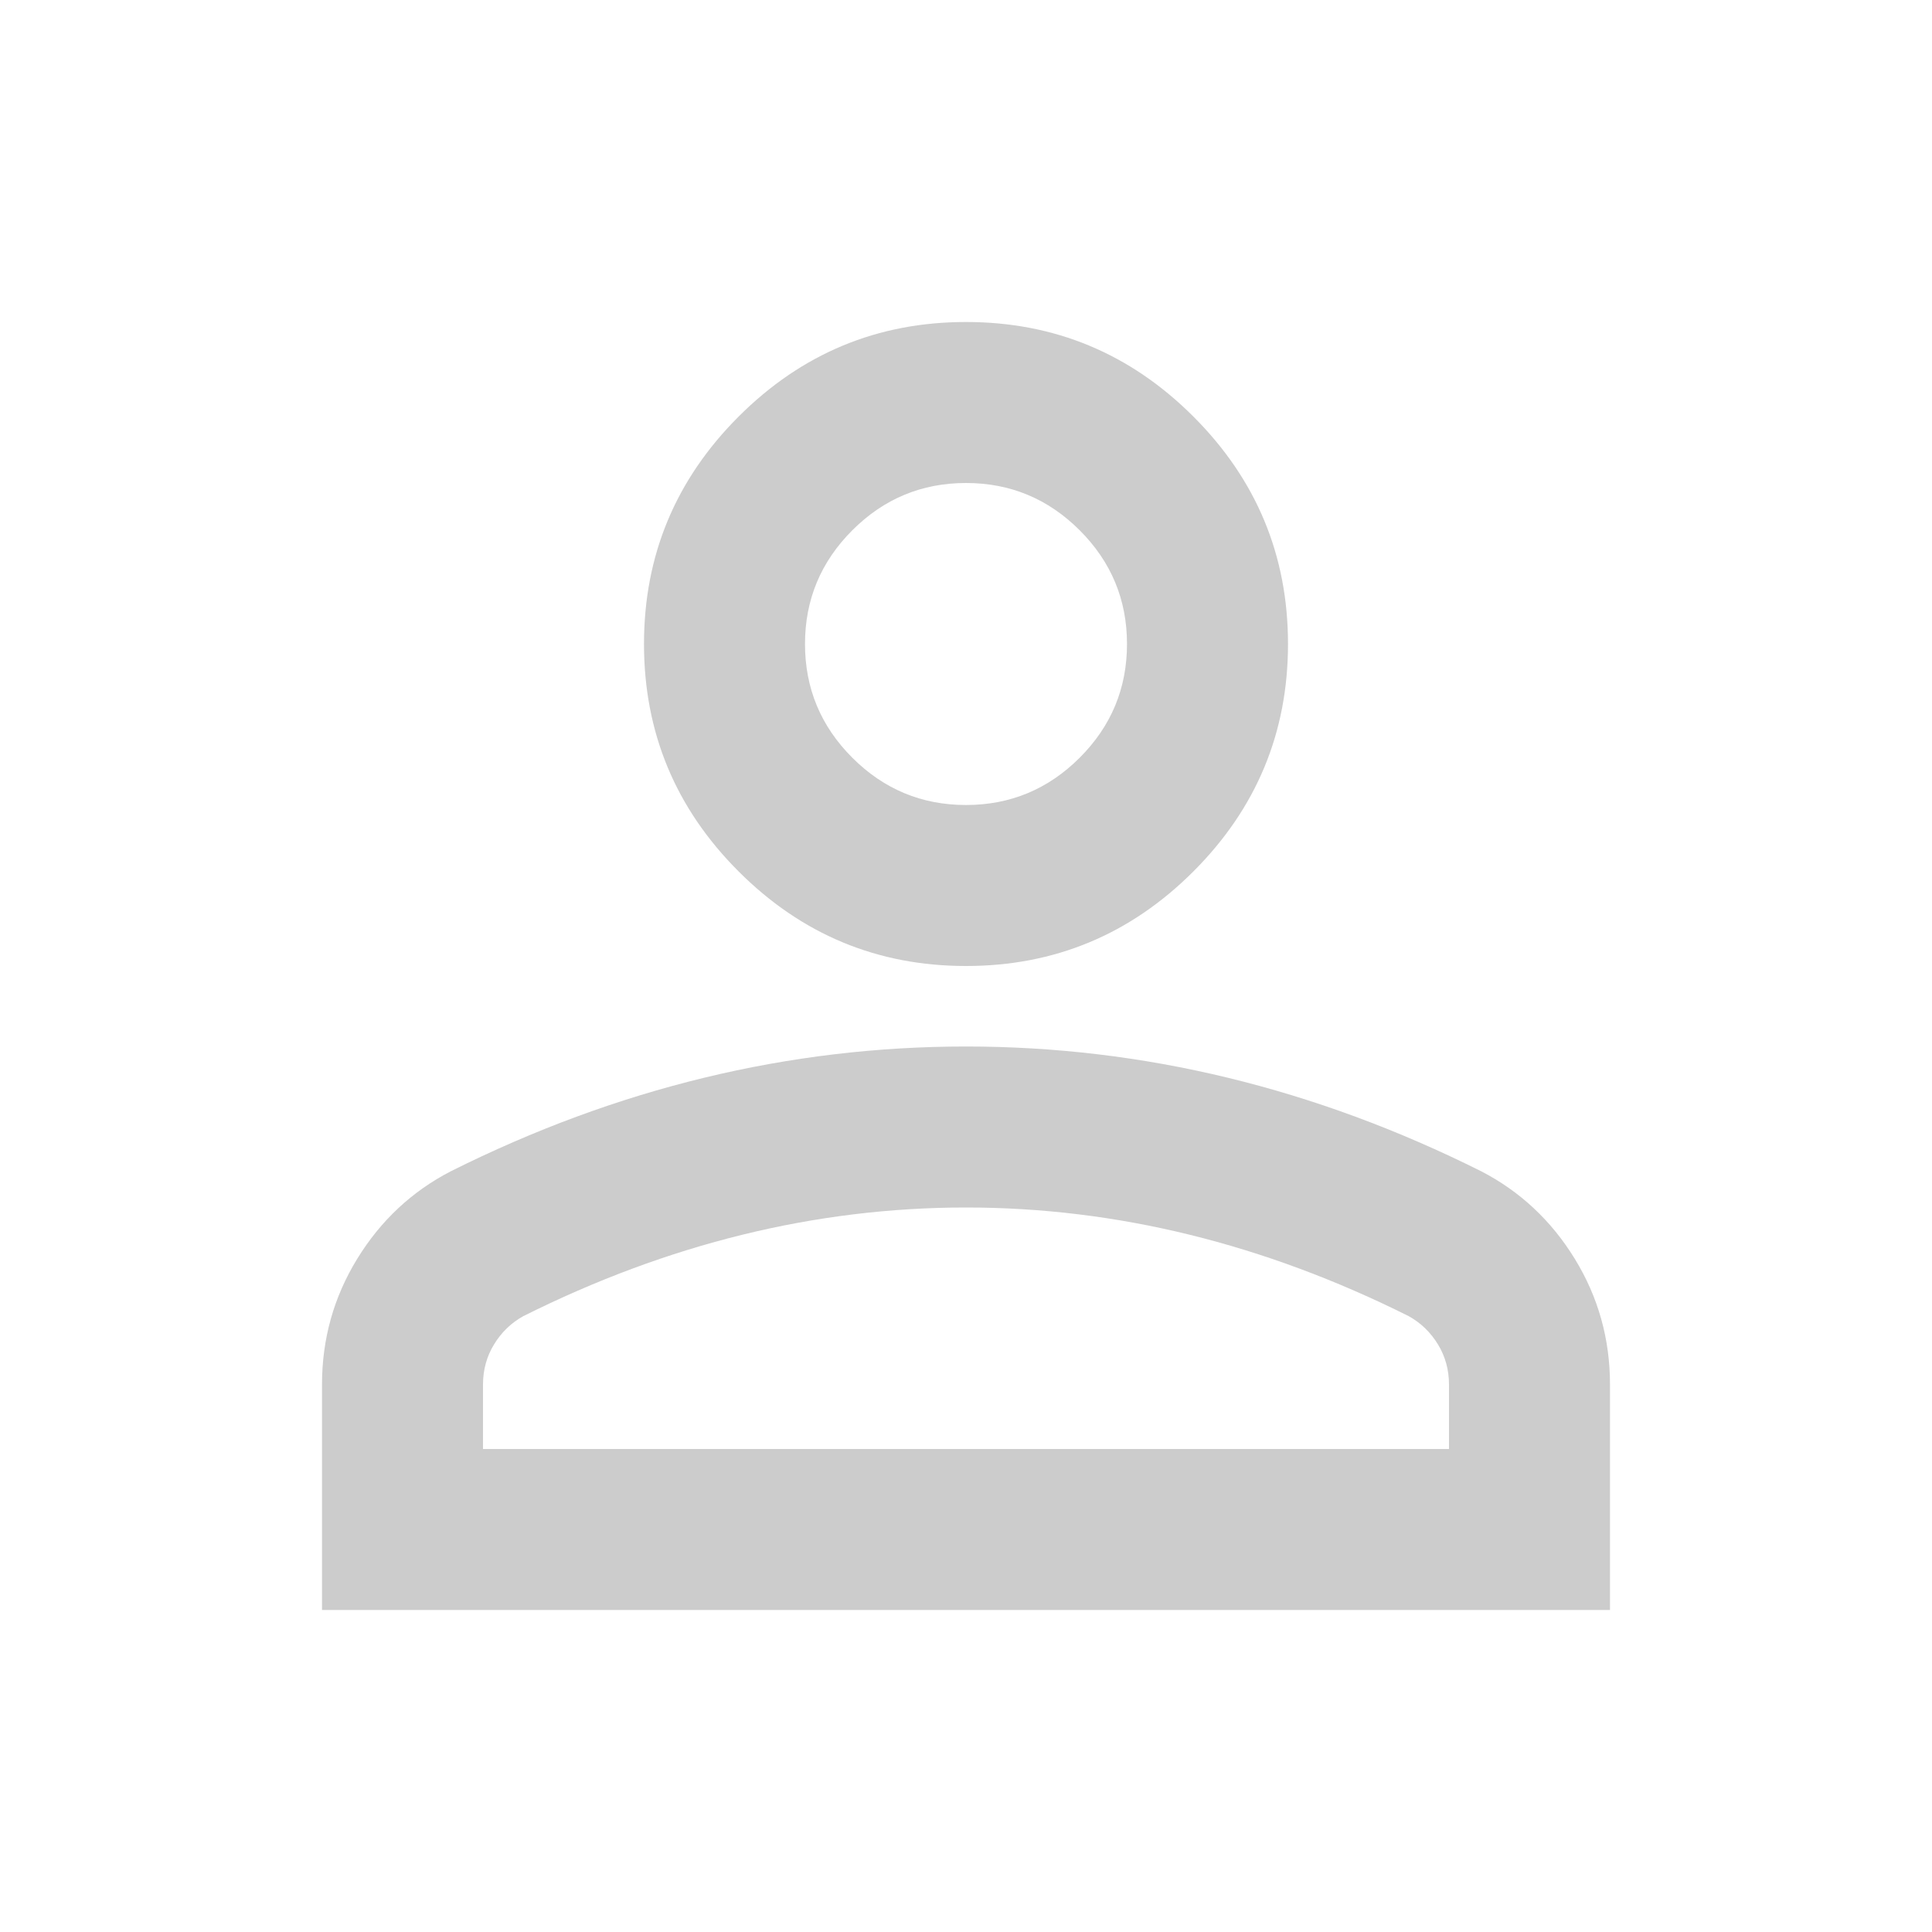
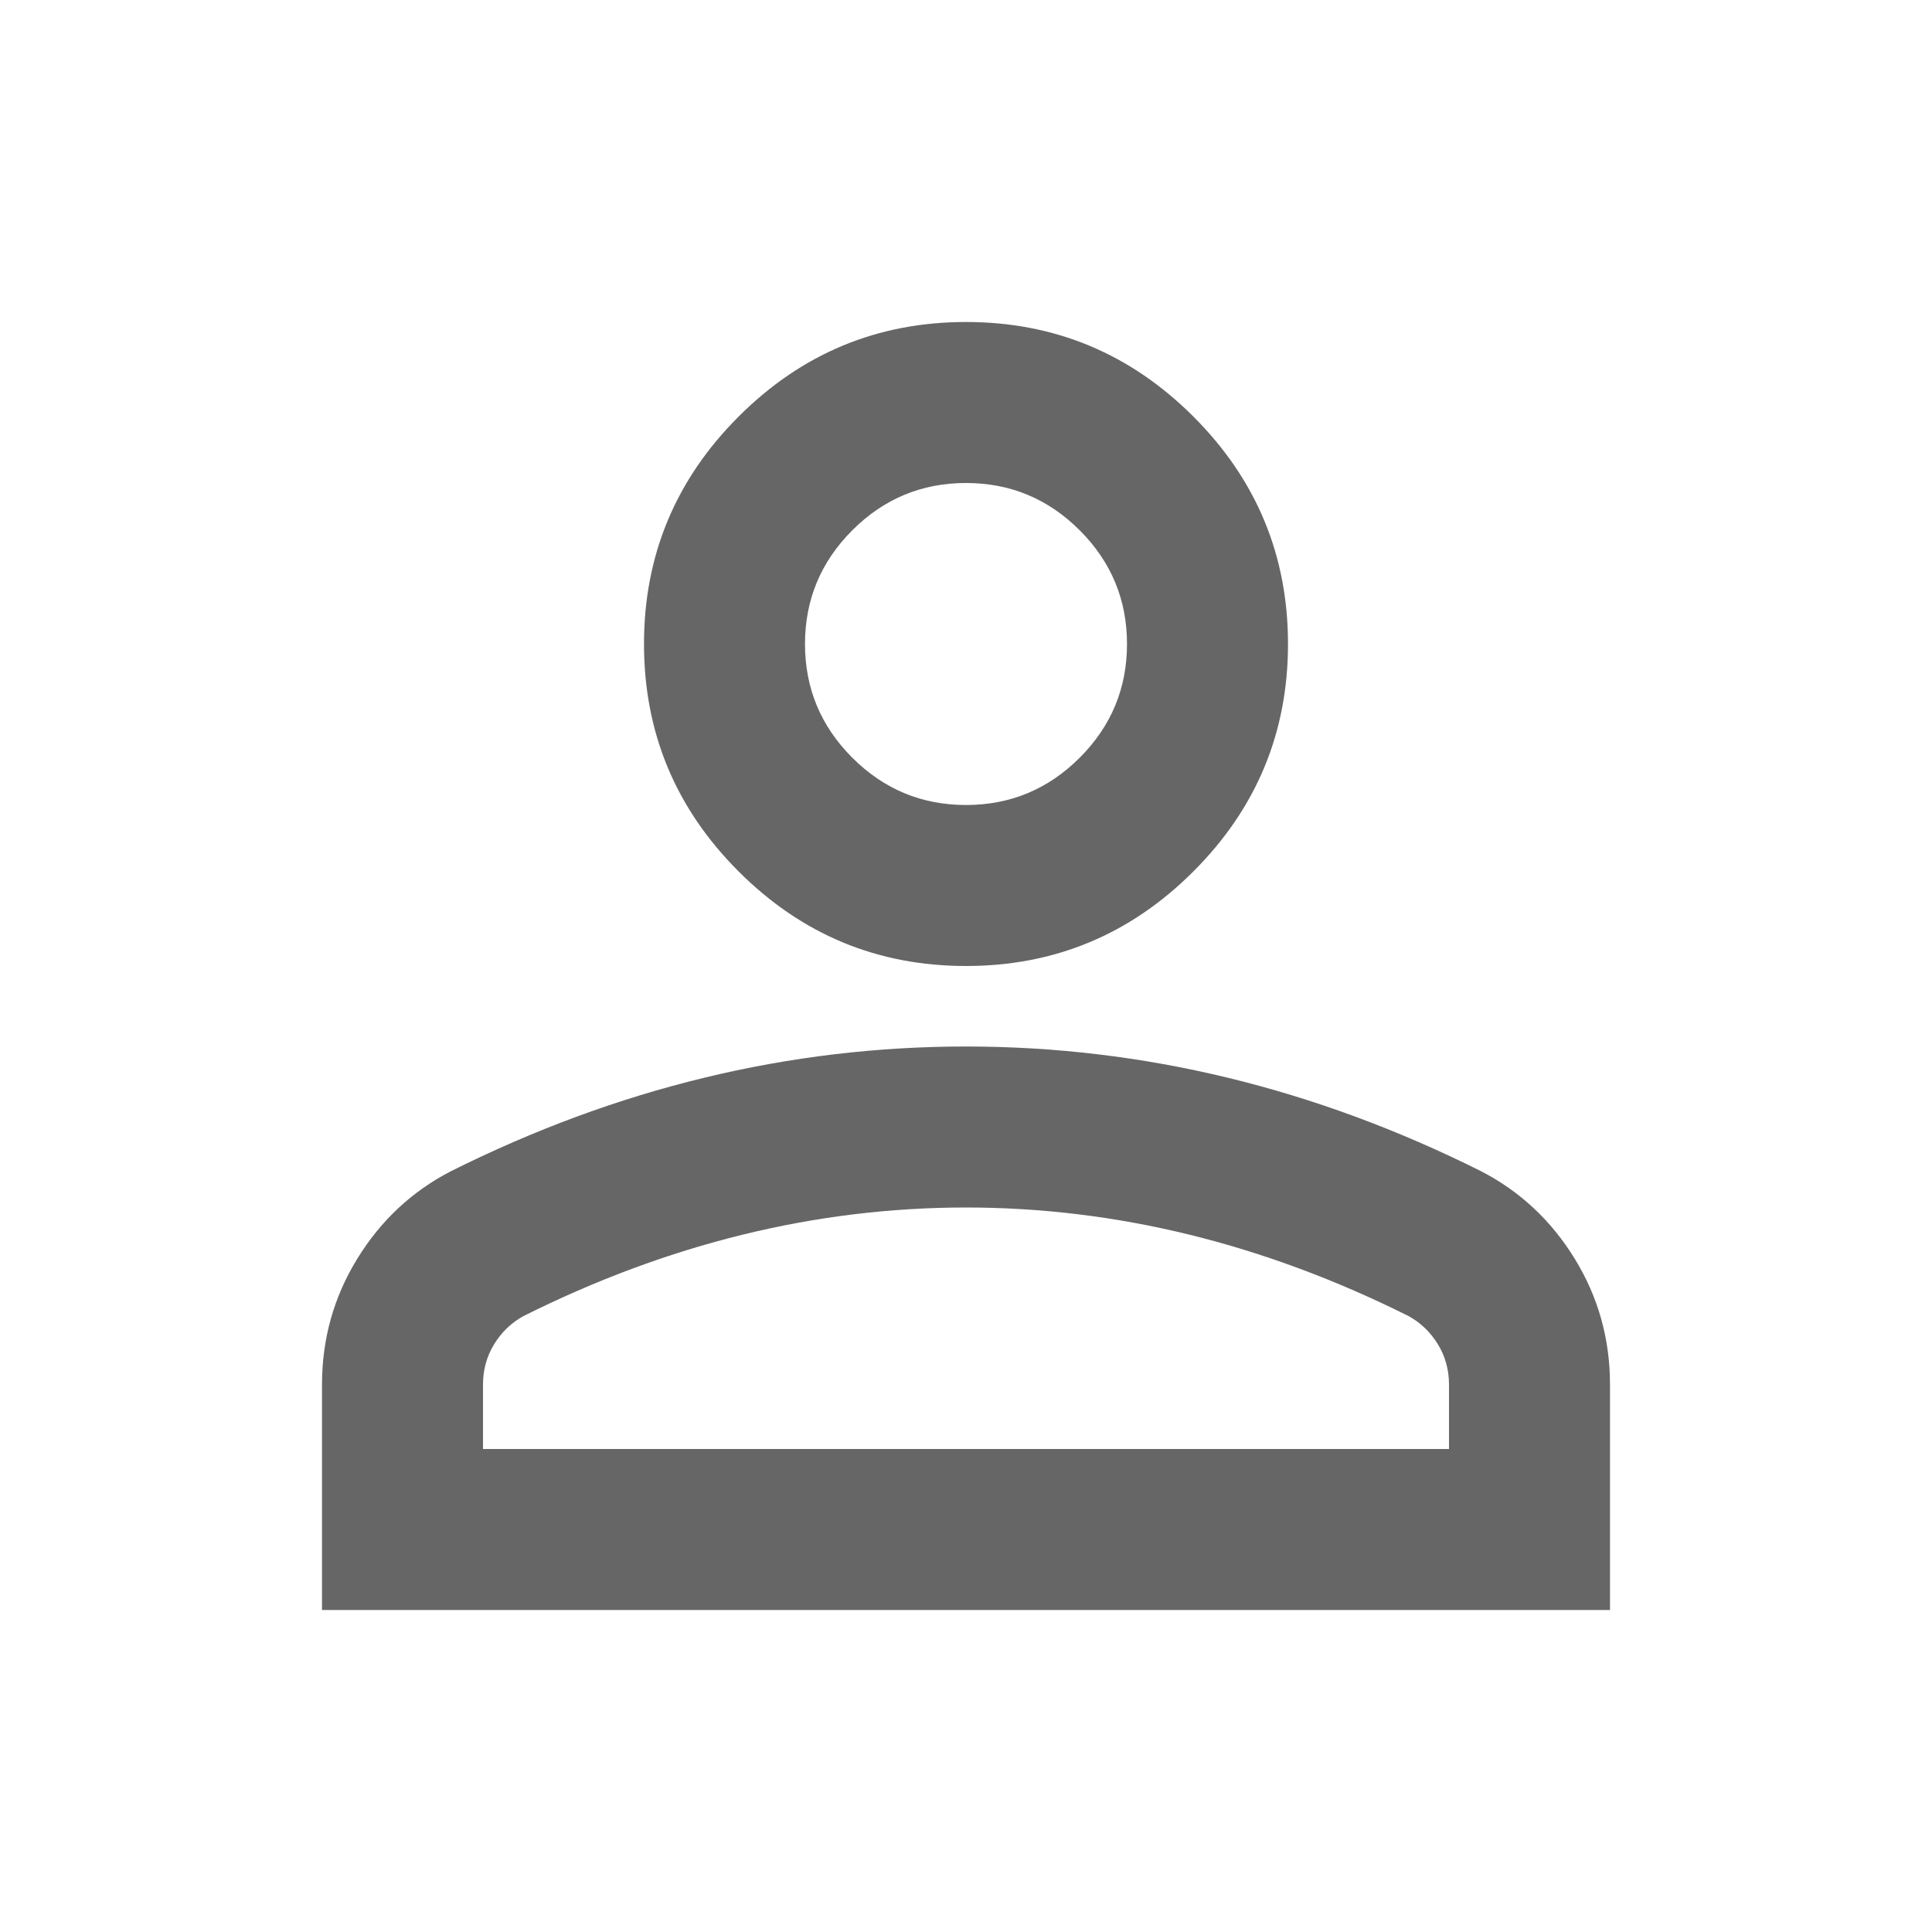
<svg xmlns="http://www.w3.org/2000/svg" height="24" viewBox="0 -960 960 960" width="24">
-   <path d="M480-480q-66 0-113-47t-47-113q0-66 47-113t113-47q66 0 113 47t47 113q0 66-47 113t-113 47ZM160-160v-112q0-34 17.5-62.5T224-378q62-31 126-46.5T480-440q66 0 130 15.5T736-378q29 15 46.5 43.5T800-272v112H160Zm80-80h480v-32q0-11-5.5-20T700-306q-54-27-109-40.5T480-360q-56 0-111 13.5T260-306q-9 5-14.5 14t-5.5 20v32Zm240-320q33 0 56.5-23.5T560-640q0-33-23.5-56.5T480-720q-33 0-56.5 23.5T400-640q0 33 23.5 56.5T480-560Zm0-80Zm0 400Z" fill="#cccccc" />
+   <path d="M480-480q-66 0-113-47t-47-113q0-66 47-113t113-47q66 0 113 47t47 113q0 66-47 113t-113 47ZM160-160v-112q0-34 17.5-62.5T224-378q62-31 126-46.5T480-440q66 0 130 15.5T736-378q29 15 46.5 43.5T800-272v112H160Zm80-80h480v-32q0-11-5.5-20T700-306q-54-27-109-40.5T480-360q-56 0-111 13.5T260-306q-9 5-14.5 14t-5.5 20v32Zm240-320q33 0 56.5-23.5T560-640q0-33-23.5-56.5T480-720q-33 0-56.5 23.5T400-640q0 33 23.5 56.5T480-560Zm0-80Zm0 400Z" fill="#666666" />
</svg>
